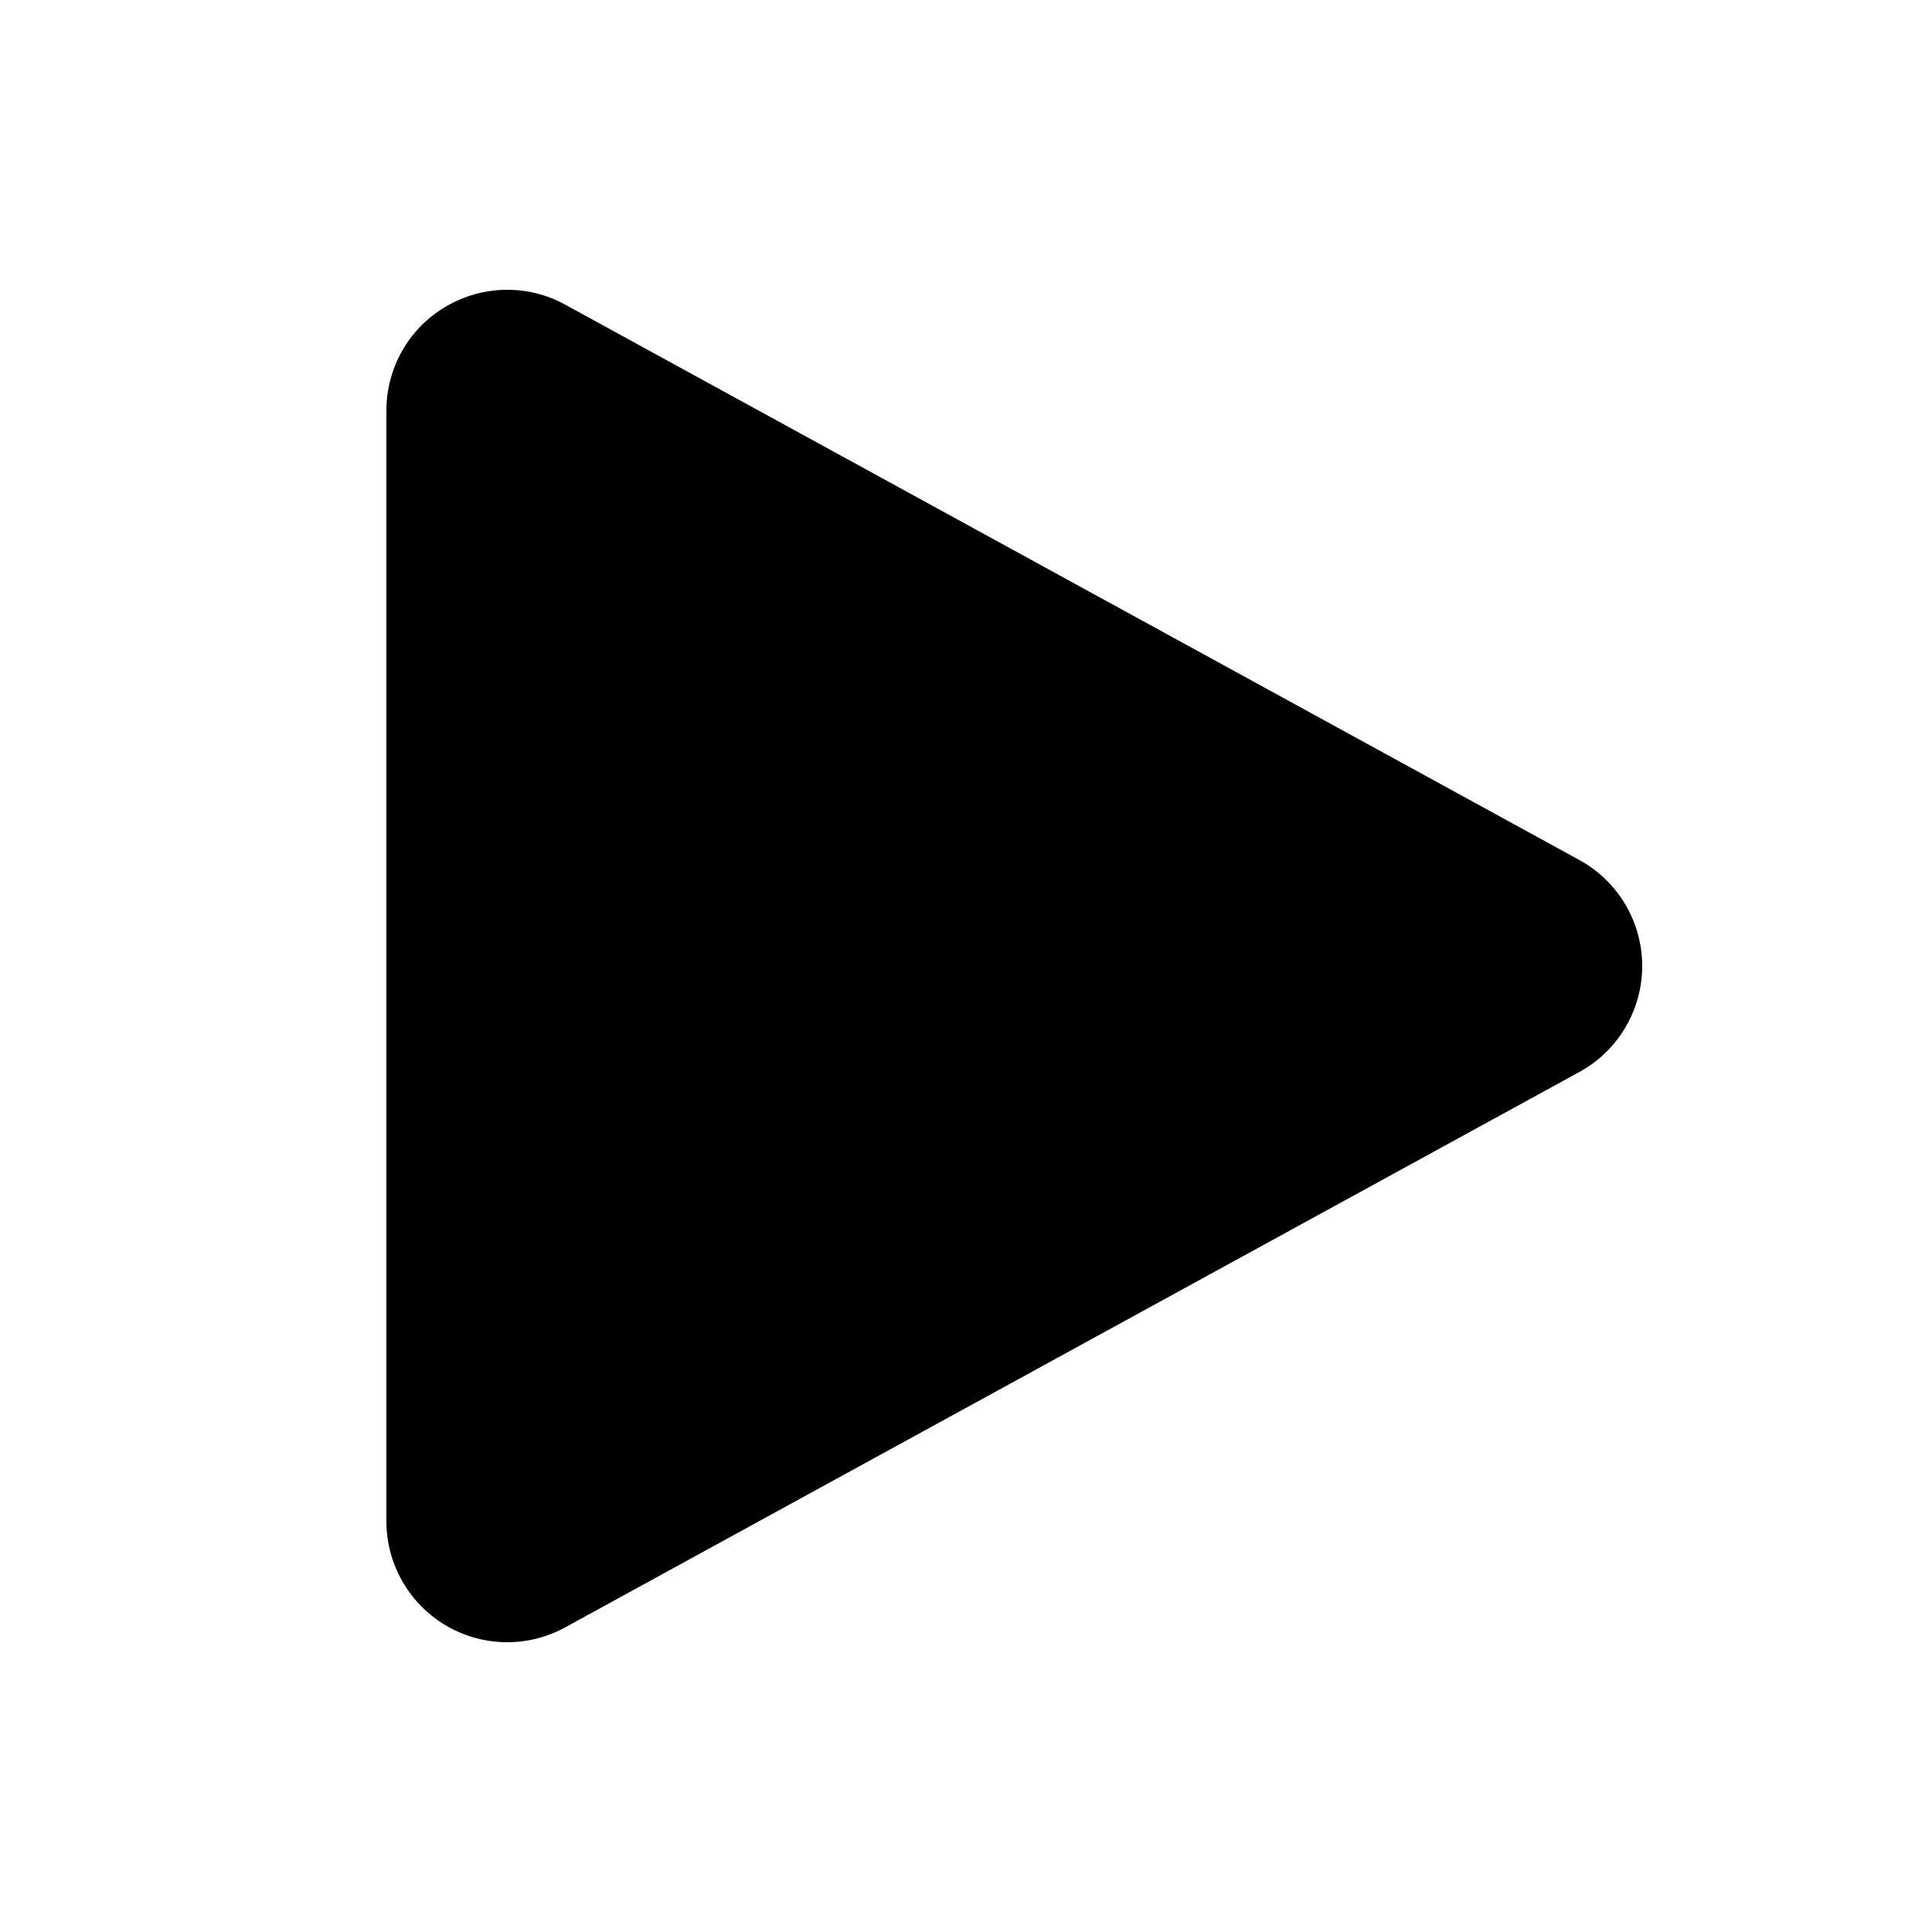
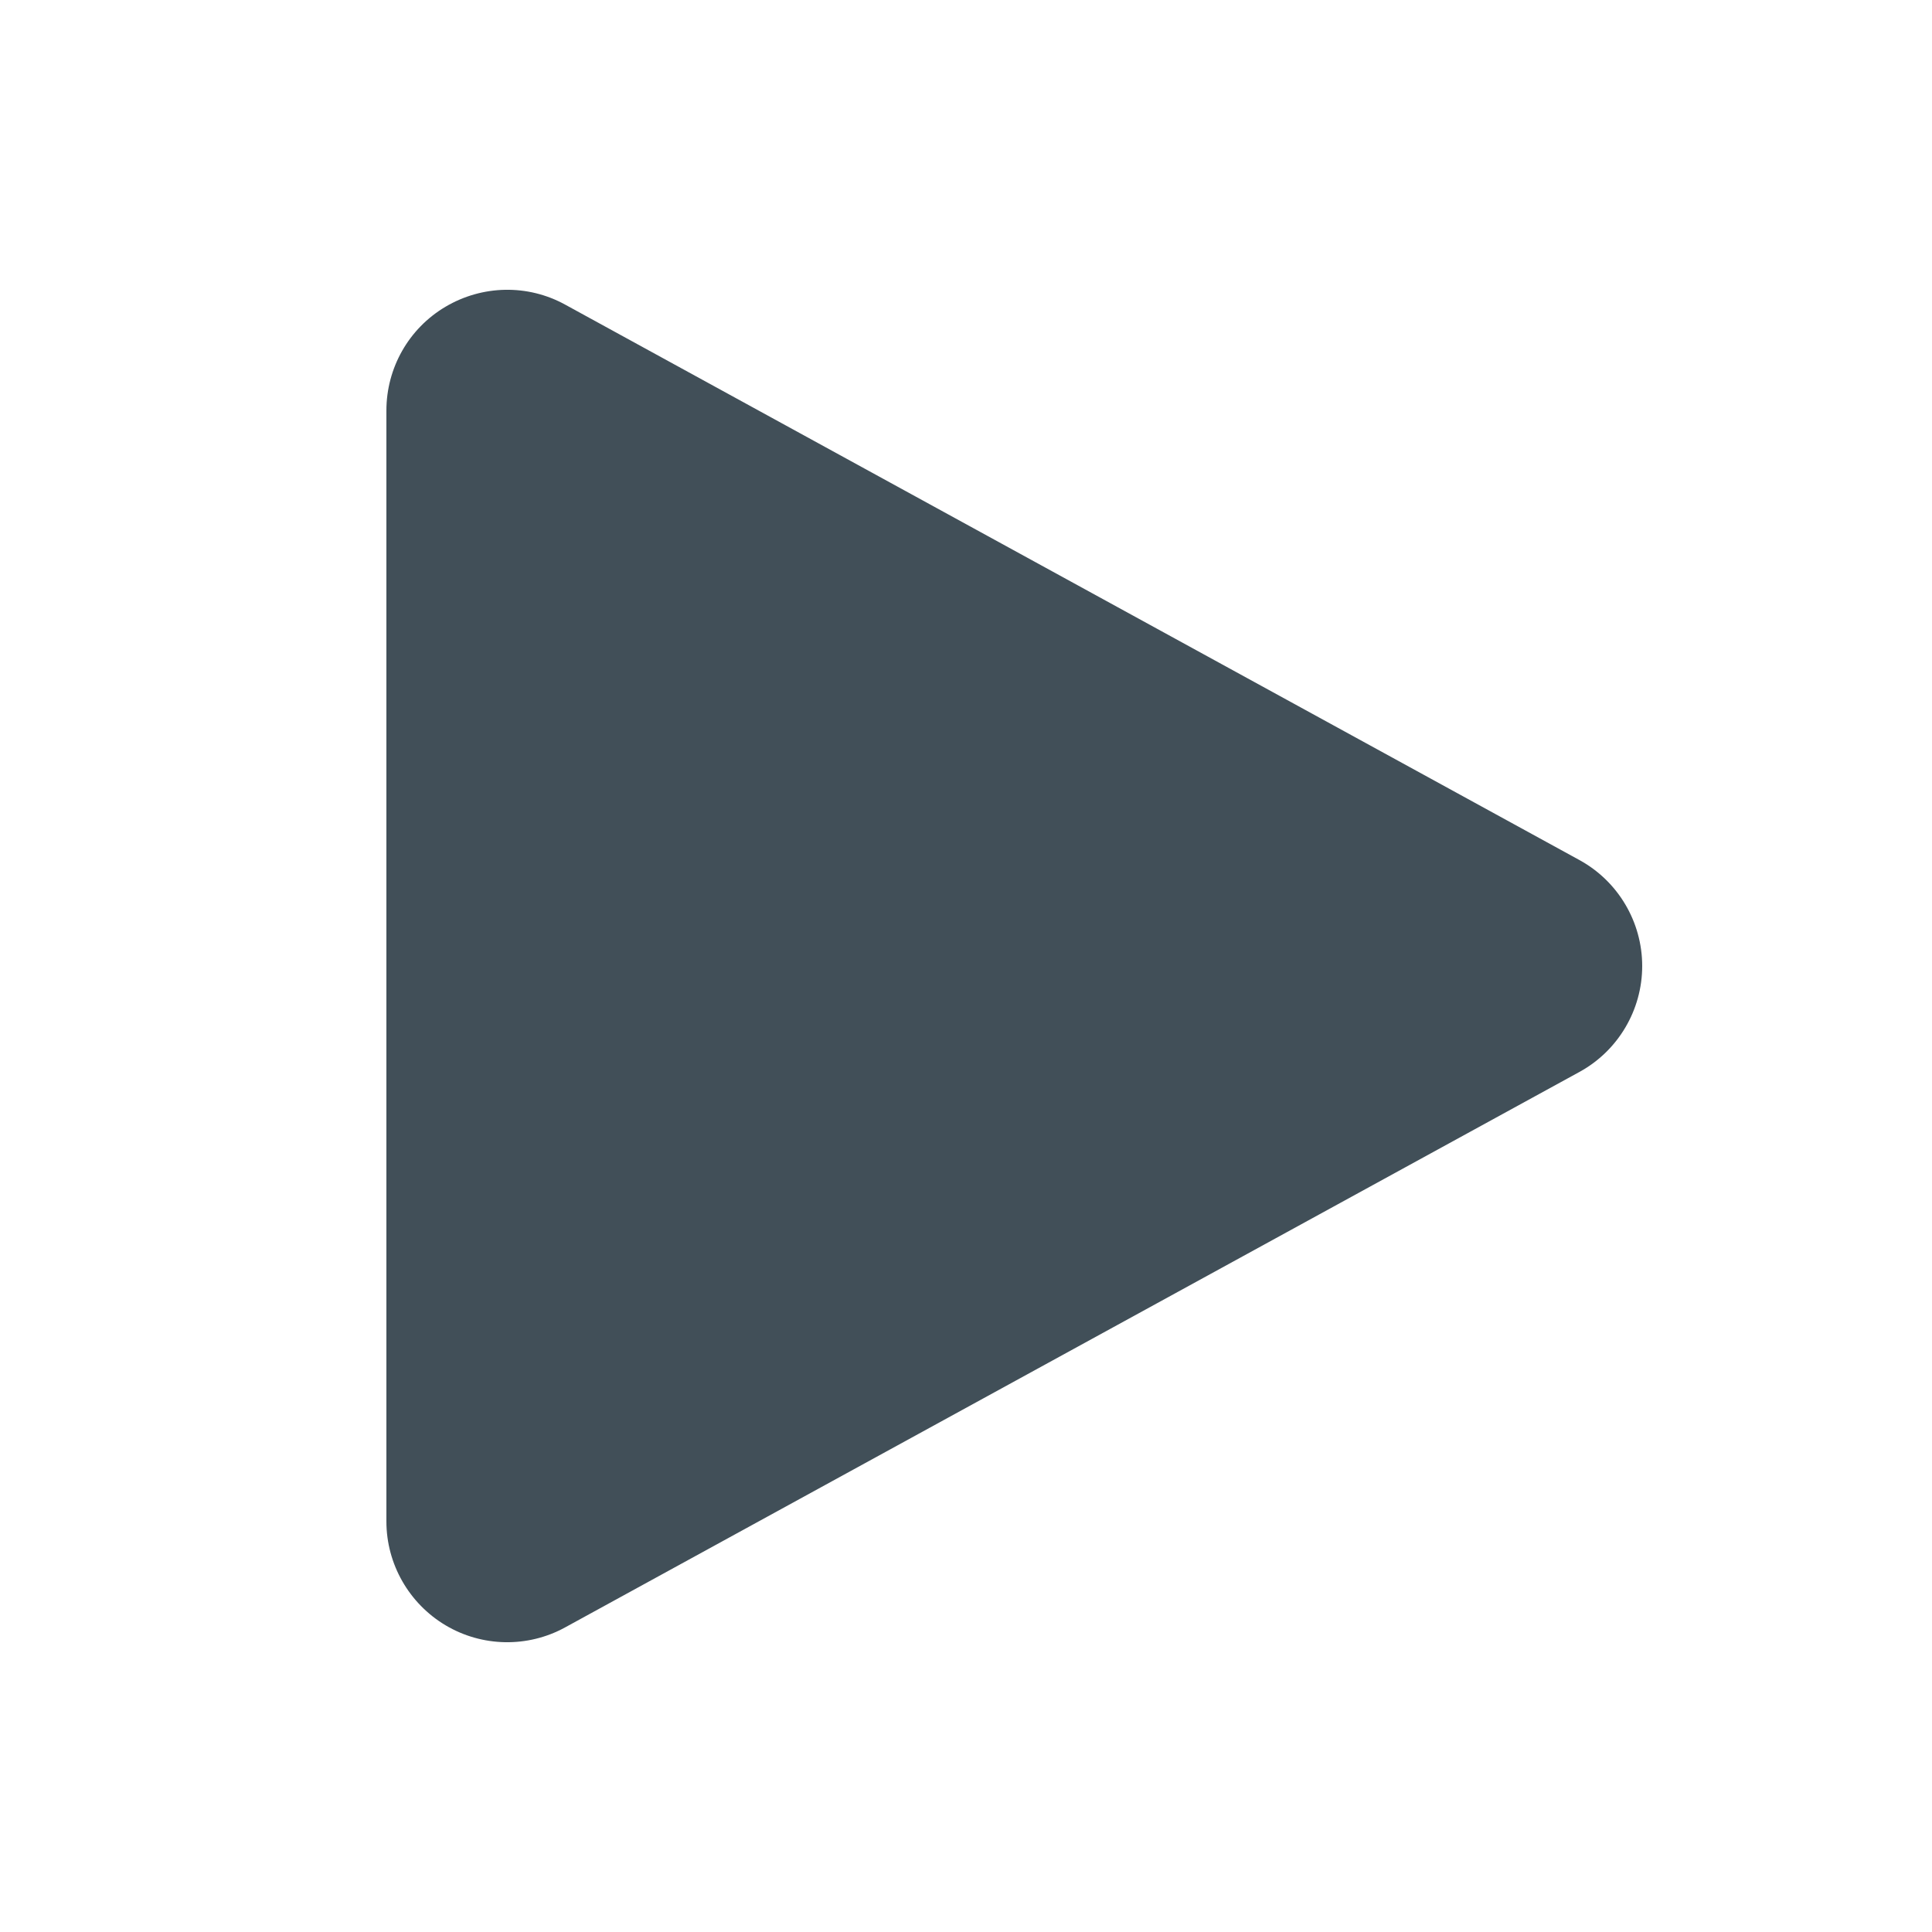
<svg xmlns="http://www.w3.org/2000/svg" viewBox="0 0 640 640">
-   <path d="M187.2 100.9C174.8 94.1 159.8 94.4 147.6 101.6C135.4 108.8 128 121.9 128 136L128 504C128 518.1 135.5 531.2 147.6 538.4C159.7 545.6 174.8 545.9 187.2 539.1L523.2 355.1C536 348.1 544 334.6 544 320C544 305.4 536 291.9 523.2 284.9L187.2 100.9z" />
+   <path fill="#414f58" d="M187.2 100.9C174.8 94.1 159.8 94.4 147.6 101.6C135.4 108.8 128 121.9 128 136L128 504C128 518.1 135.5 531.2 147.6 538.4C159.7 545.6 174.8 545.9 187.2 539.1L523.2 355.1C536 348.1 544 334.6 544 320C544 305.4 536 291.9 523.2 284.9L187.2 100.9z" />
</svg>
